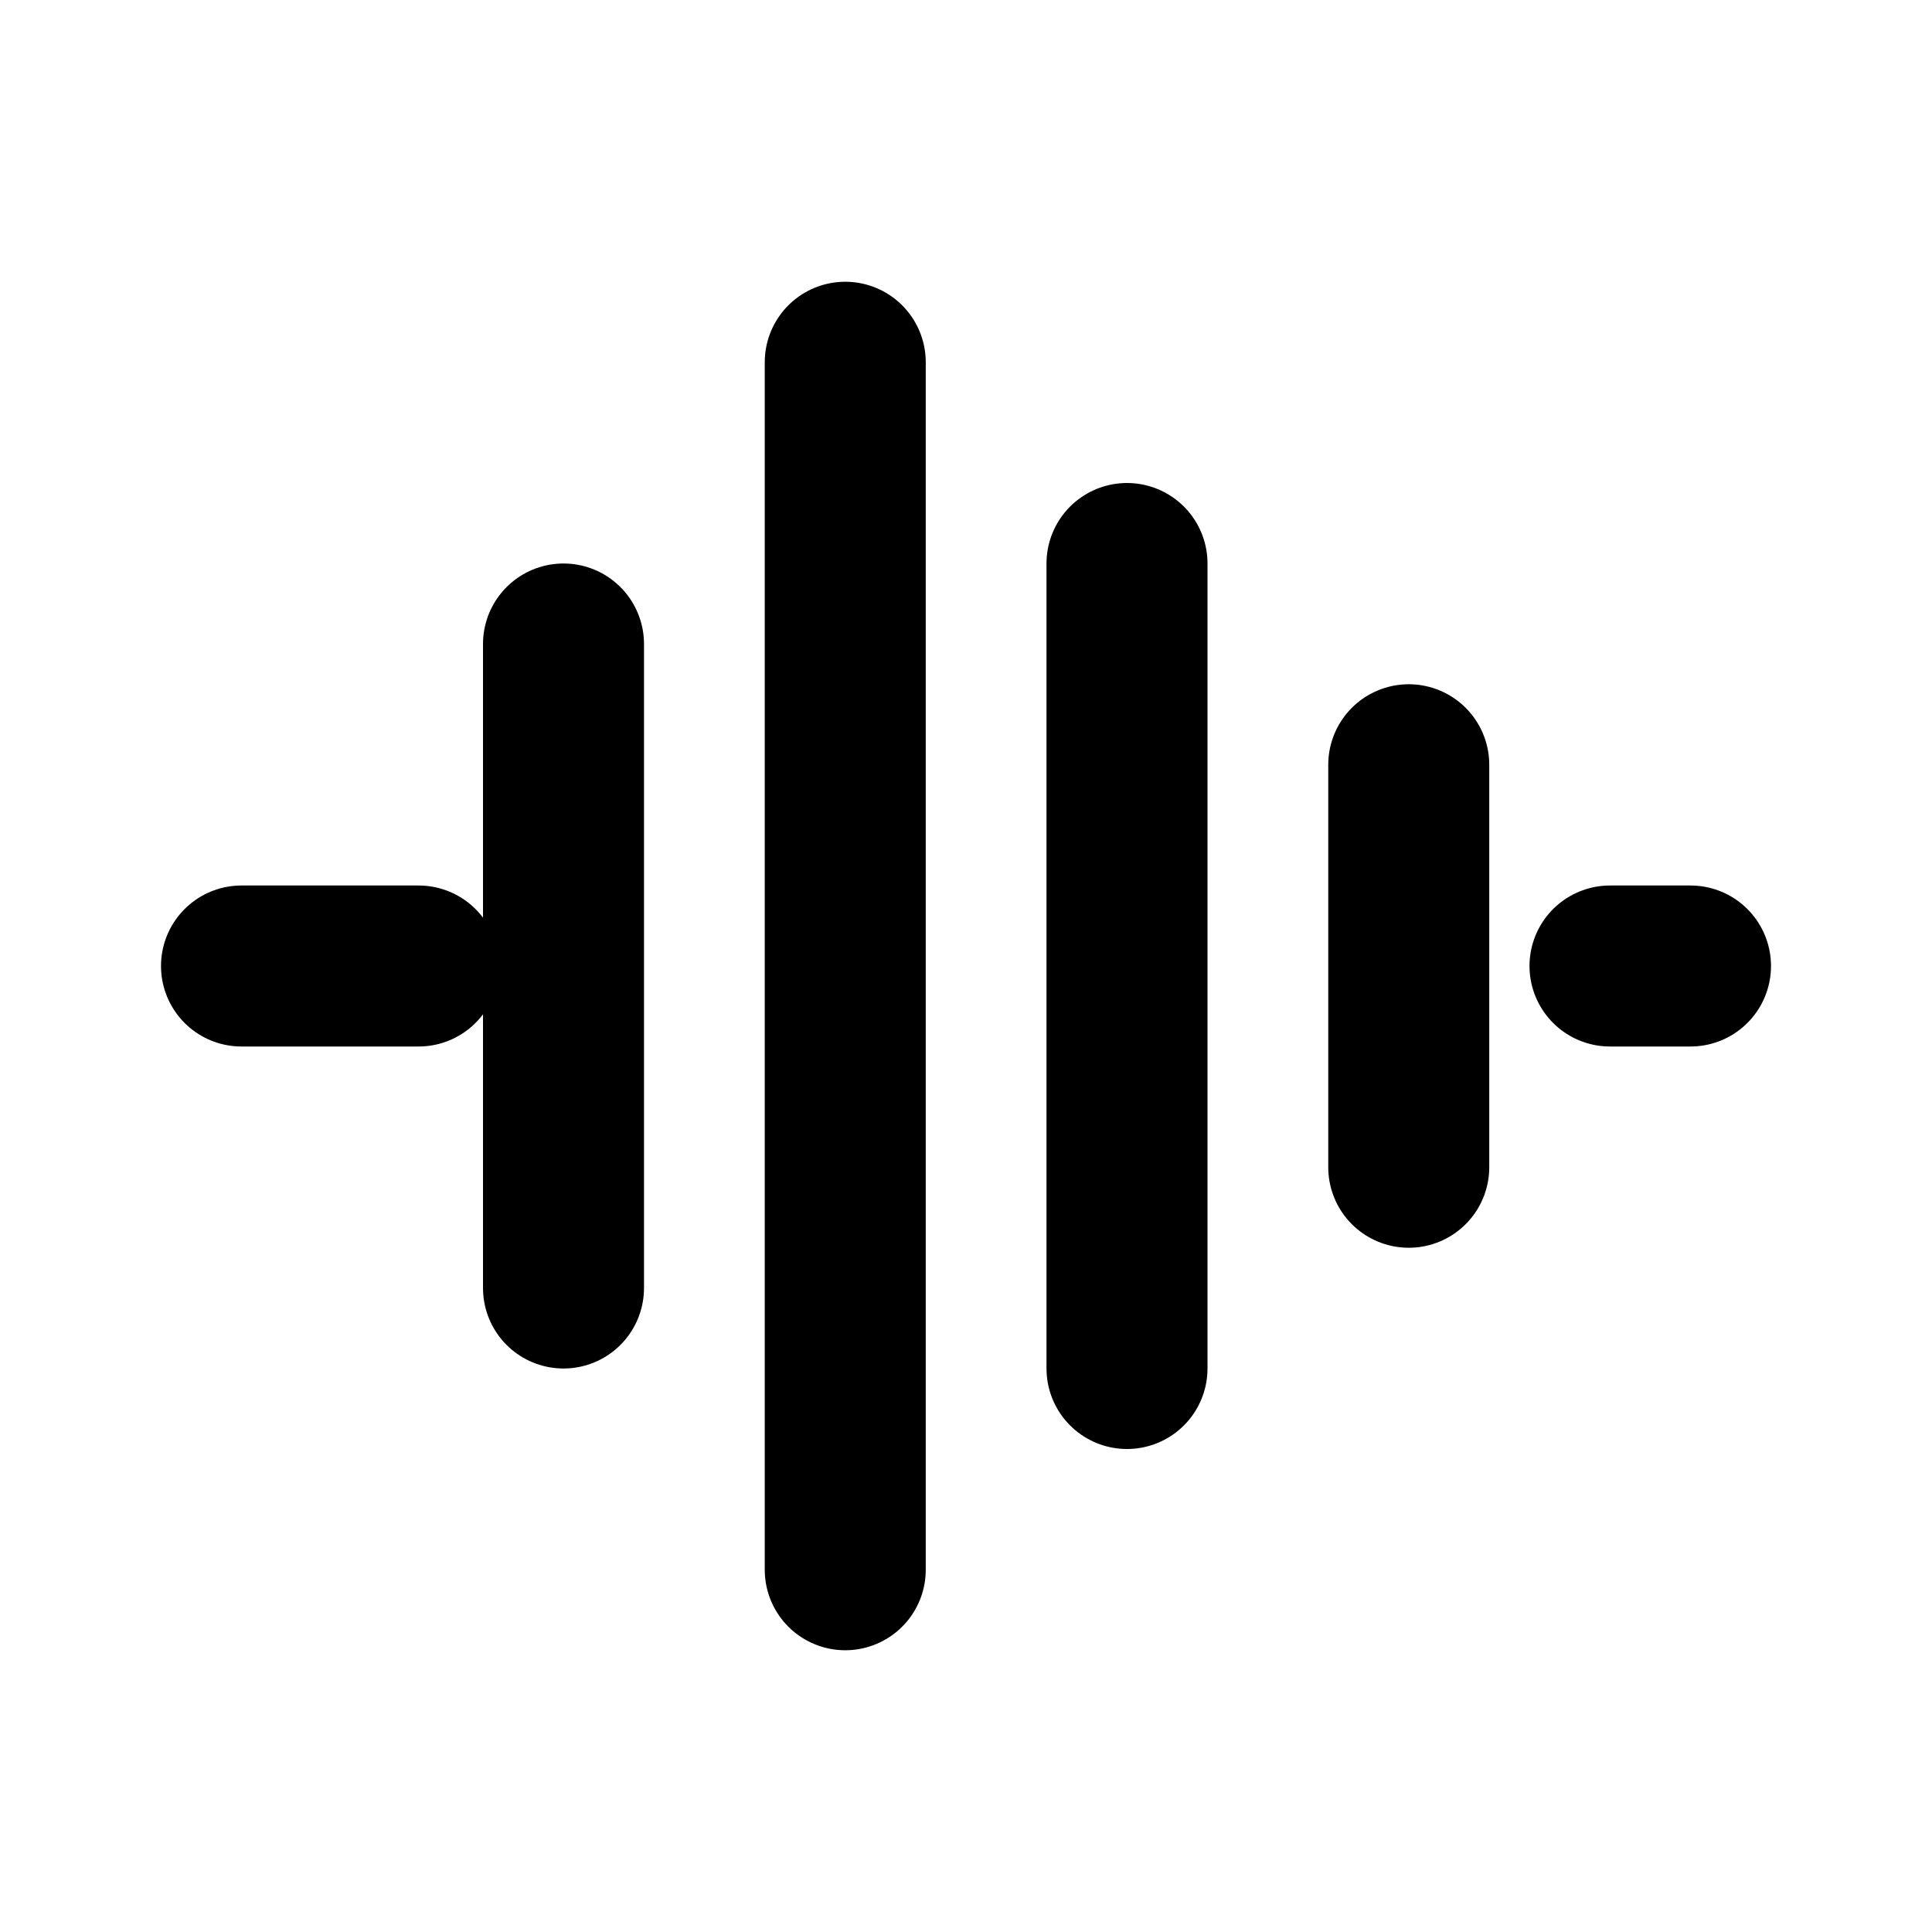
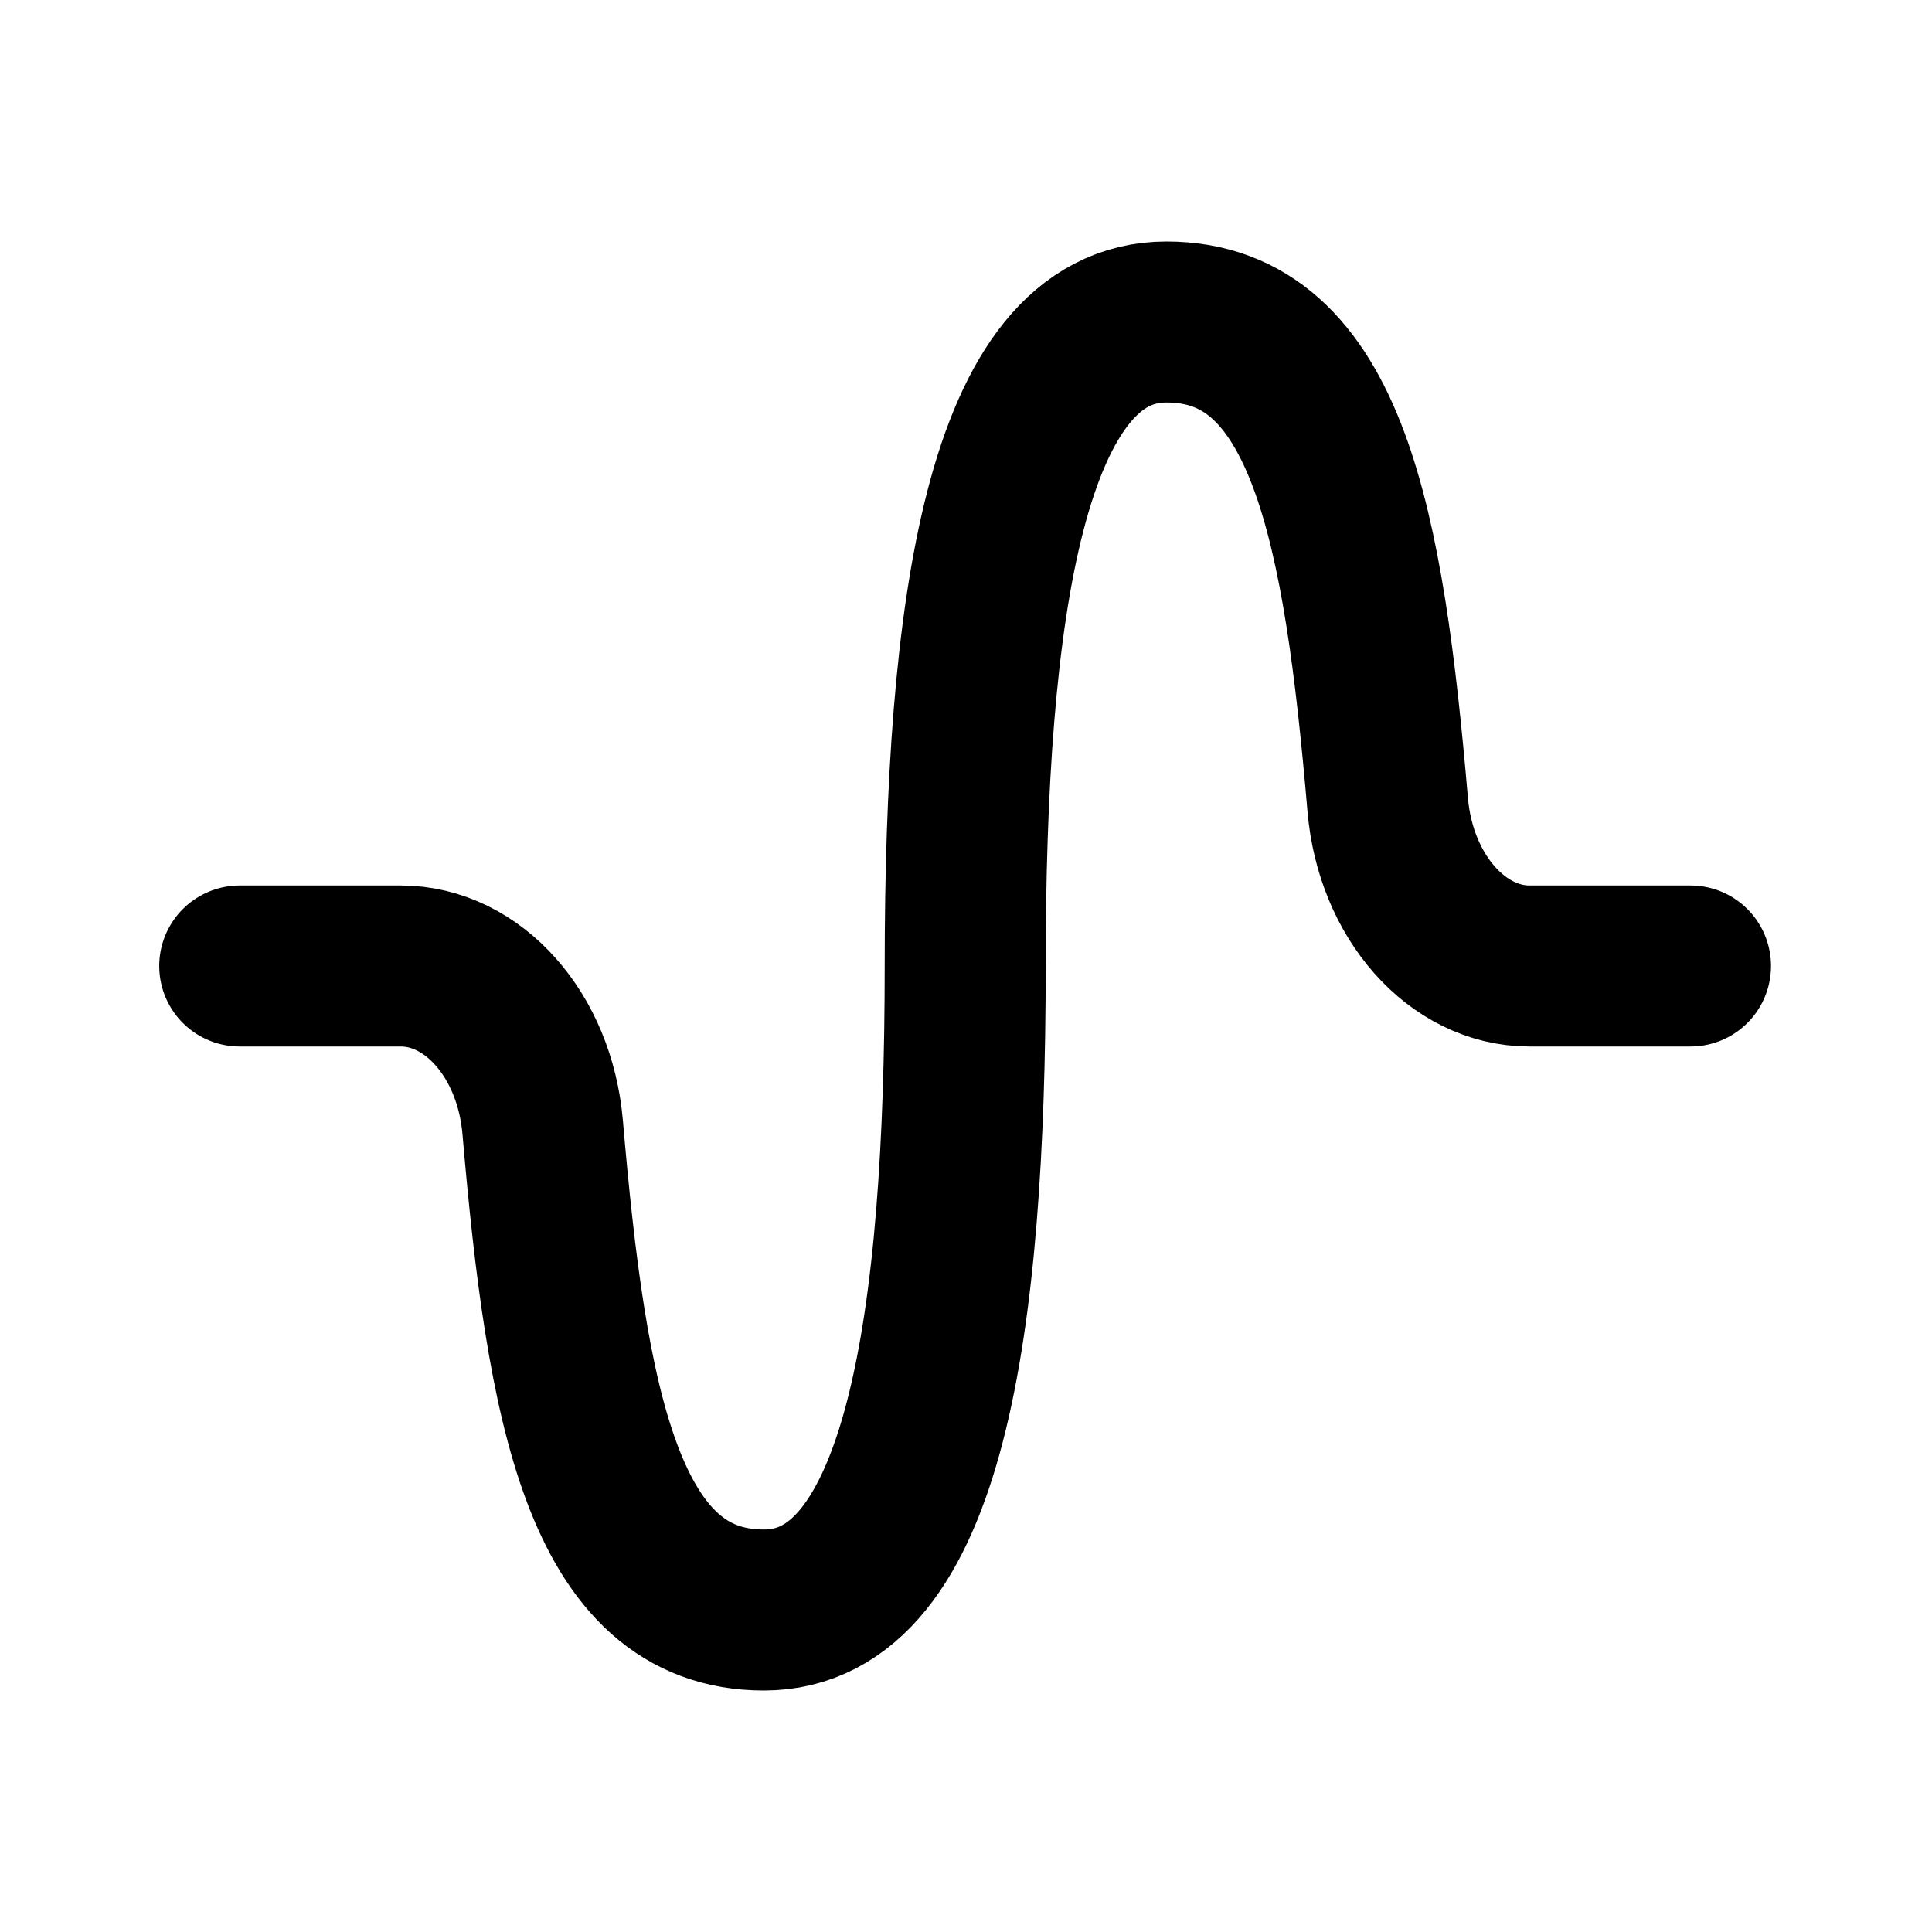
- <svg xmlns="http://www.w3.org/2000/svg" viewBox="0 0 24 24">
-   <g fill="none" stroke="#000000" stroke-width="2" stroke-linecap="round" stroke-linejoin="round">
-     <path d="M3 12h2.2" />
-     <path d="M7 12V8M7 12v4" />
-     <path d="M10.5 12V4.5M10.5 12v7.5" />
-     <path d="M14 12V7M14 12v5" />
-     <path d="M17.5 12V9.5M17.5 12v2.5" />
-     <path d="M21 12h-1" />
-   </g>
+ <svg xmlns="http://www.w3.org/2000/svg" width="1em" height="1em" viewBox="0 0 24 24">
+   <path fill="none" stroke="currentColor" stroke-linecap="round" stroke-linejoin="round" stroke-width="2" d="M21 12h-2c-.894 0-1.662-.857-1.761-2c-.296-3.45-.749-6-2.749-6s-2.5 3.582-2.5 8s-.5 8-2.5 8s-2.452-2.547-2.749-6c-.1-1.147-.867-2-1.763-2h-2" />
</svg>
